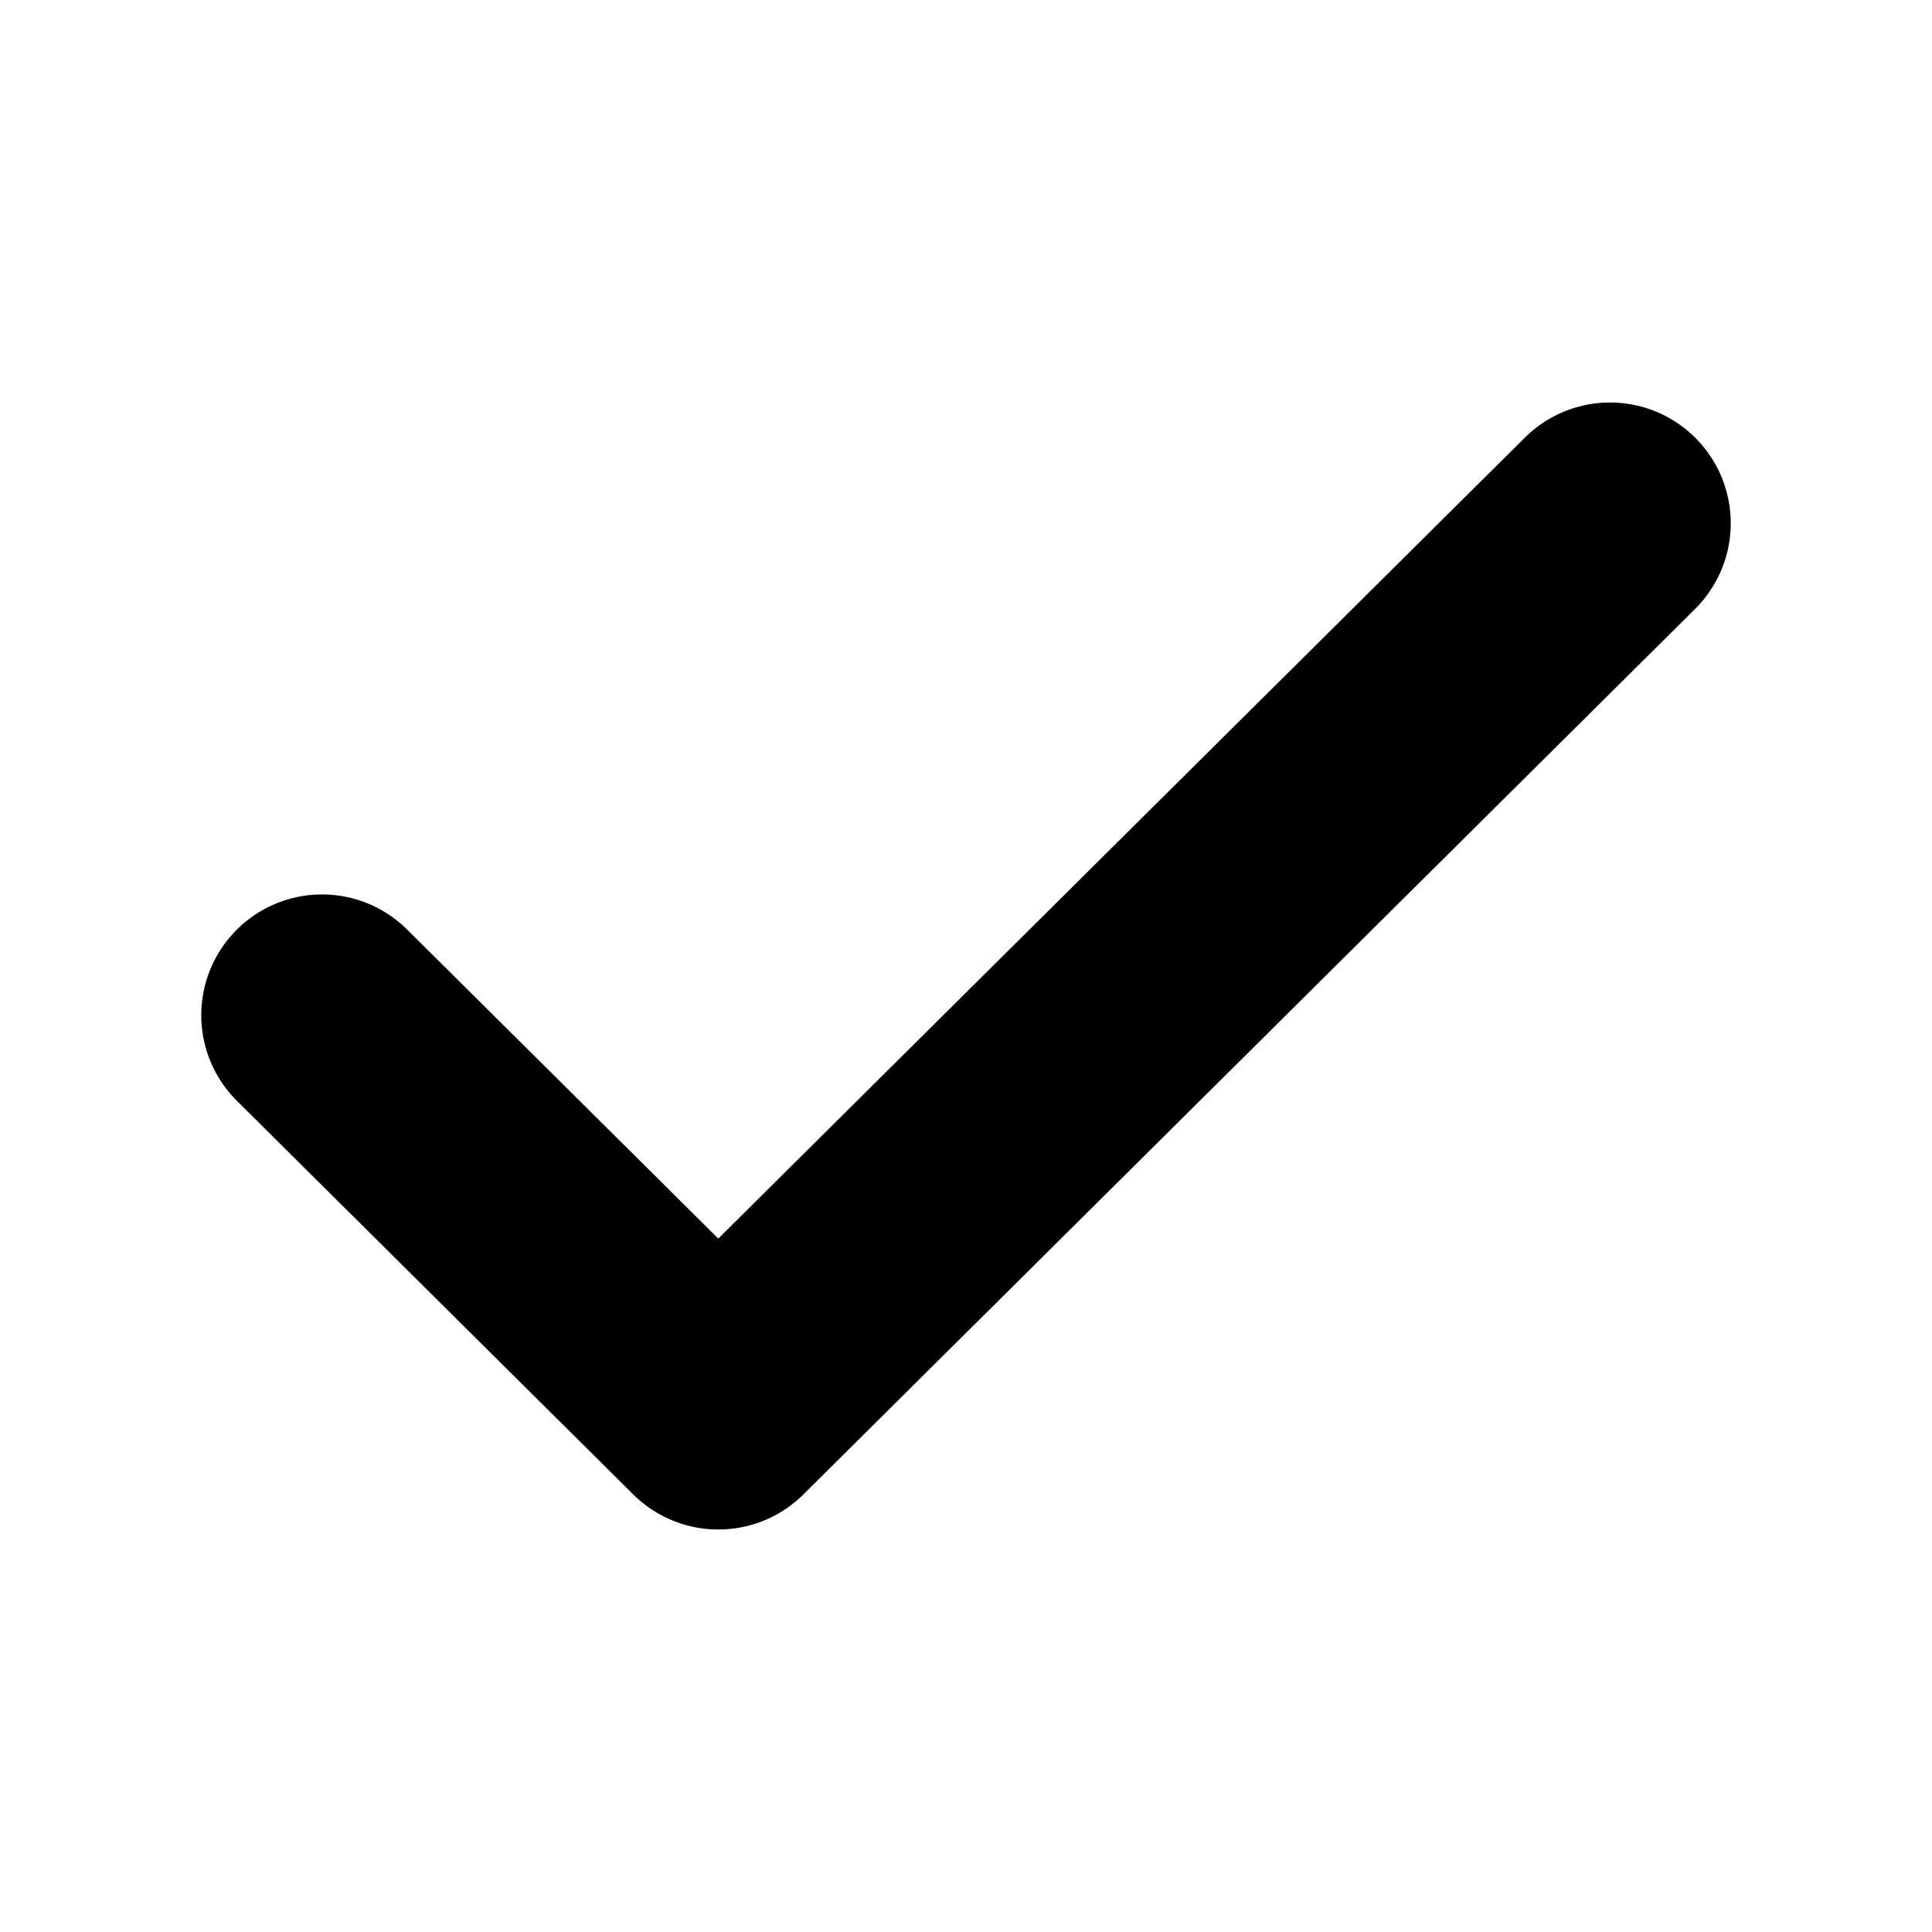
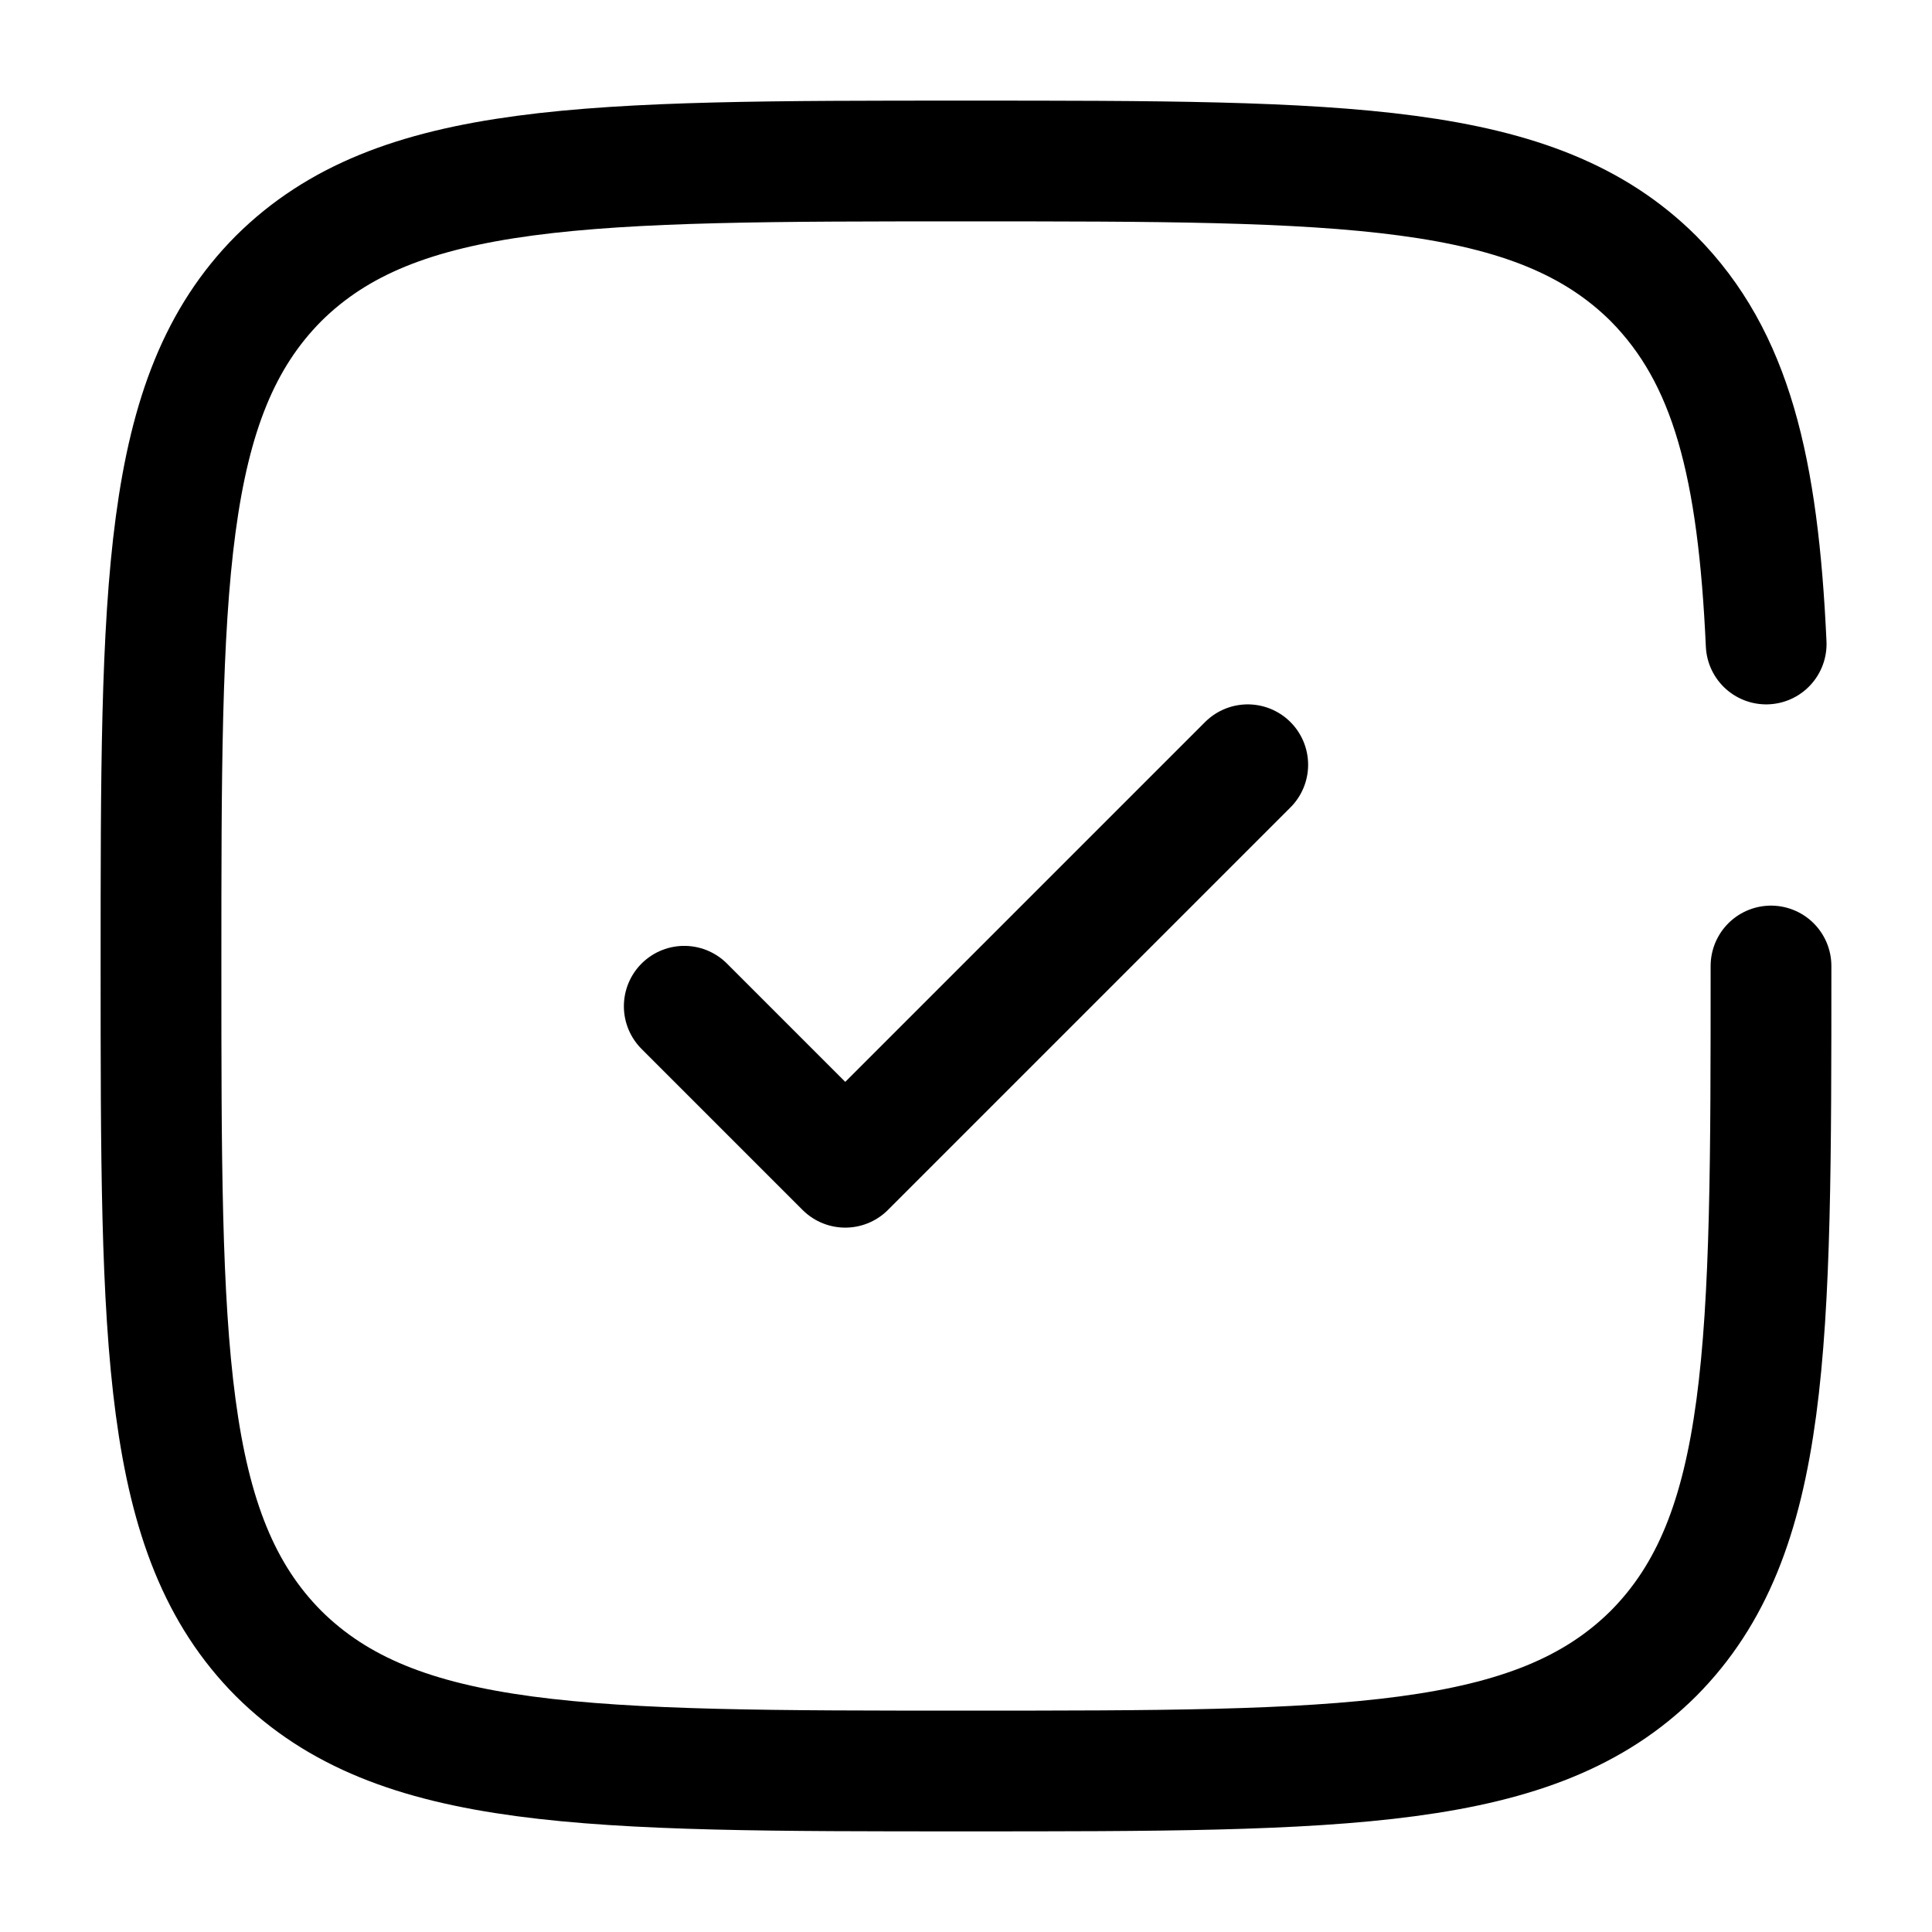
- <svg xmlns="http://www.w3.org/2000/svg" width="200" height="200" fill="none" viewBox="0 0 24 24">
-   <path stroke="#000" stroke-linecap="round" stroke-linejoin="round" stroke-width="3" d="M4 12.611 8.923 17.5 20 6.5" />
+ <svg xmlns="http://www.w3.org/2000/svg" fill="none" viewBox="0 0 24 24">
+   <g stroke="#000" stroke-linecap="round" stroke-width="1.5">
+     <path stroke-linejoin="round" d="m8.5 12.5 2 2 5-5" />
+     <path d="M22 12c0 4.71 0 7.07-1.46 8.54C19.07 22 16.7 22 12 22c-4.71 0-7.07 0-8.54-1.46C2 19.07 2 16.7 2 12c0-4.71 0-7.07 1.46-8.54C4.93 2 7.3 2 12 2c4.71 0 7.07 0 8.54 1.46.97.98 1.3 2.35 1.4 4.54" />
+   </g>
</svg>
